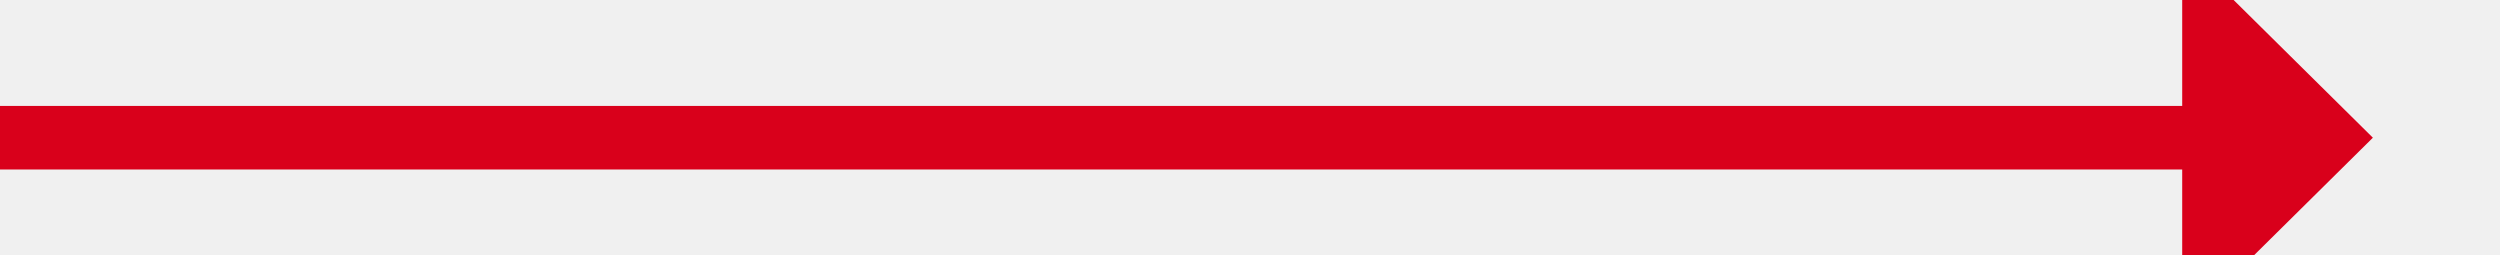
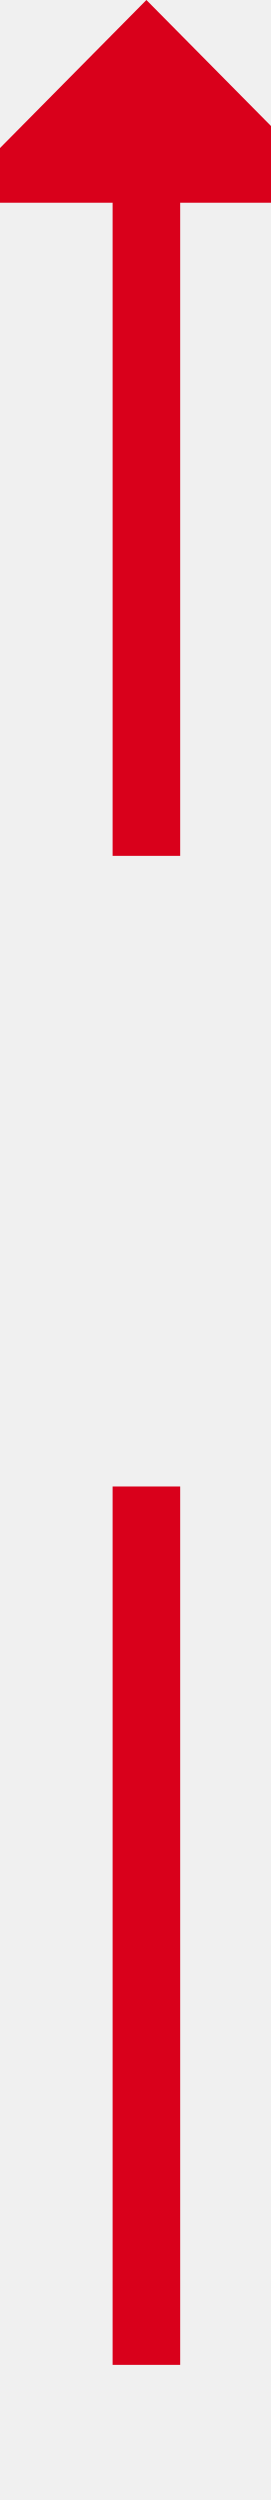
- <svg xmlns="http://www.w3.org/2000/svg" version="1.1" width="118px" height="12px" preserveAspectRatio="xMinYMid meet" viewBox="4801 1091  118 10">
-   <path d="M 4801 1096.5  L 4906 1096.5  " stroke-width="3" stroke="#d9001b" fill="none" />
-   <path d="M 4904 1105.4  L 4913 1096.5  L 4904 1087.6  L 4904 1105.4  Z " fill-rule="nonzero" fill="#d9001b" stroke="none" />
+ <svg xmlns="http://www.w3.org/2000/svg" version="1.1" width="12px" height="111px" preserveAspectRatio="xMidYMin meet" viewBox="1061 291  10 111">
+   <defs>
+     <mask fill="white" id="clip755">
+       <path d="M 1049 329  L 1083 329  L 1083 357  L 1049 357  Z M 1049 280  L 1083 280  L 1083 399  L 1049 399  Z " fill-rule="evenodd" />
+     </mask>
+   </defs>
+   <path d="M 1066.5 329  L 1066.5 298  M 1066.5 357  L 1066.5 396  " stroke-width="3" stroke="#d9001b" fill="none" />
+   <path d="M 1075.4 300  L 1066.5 291  L 1057.6 300  L 1075.4 300  Z " fill-rule="nonzero" fill="#d9001b" stroke="none" mask="url(#clip755)" />
</svg>
